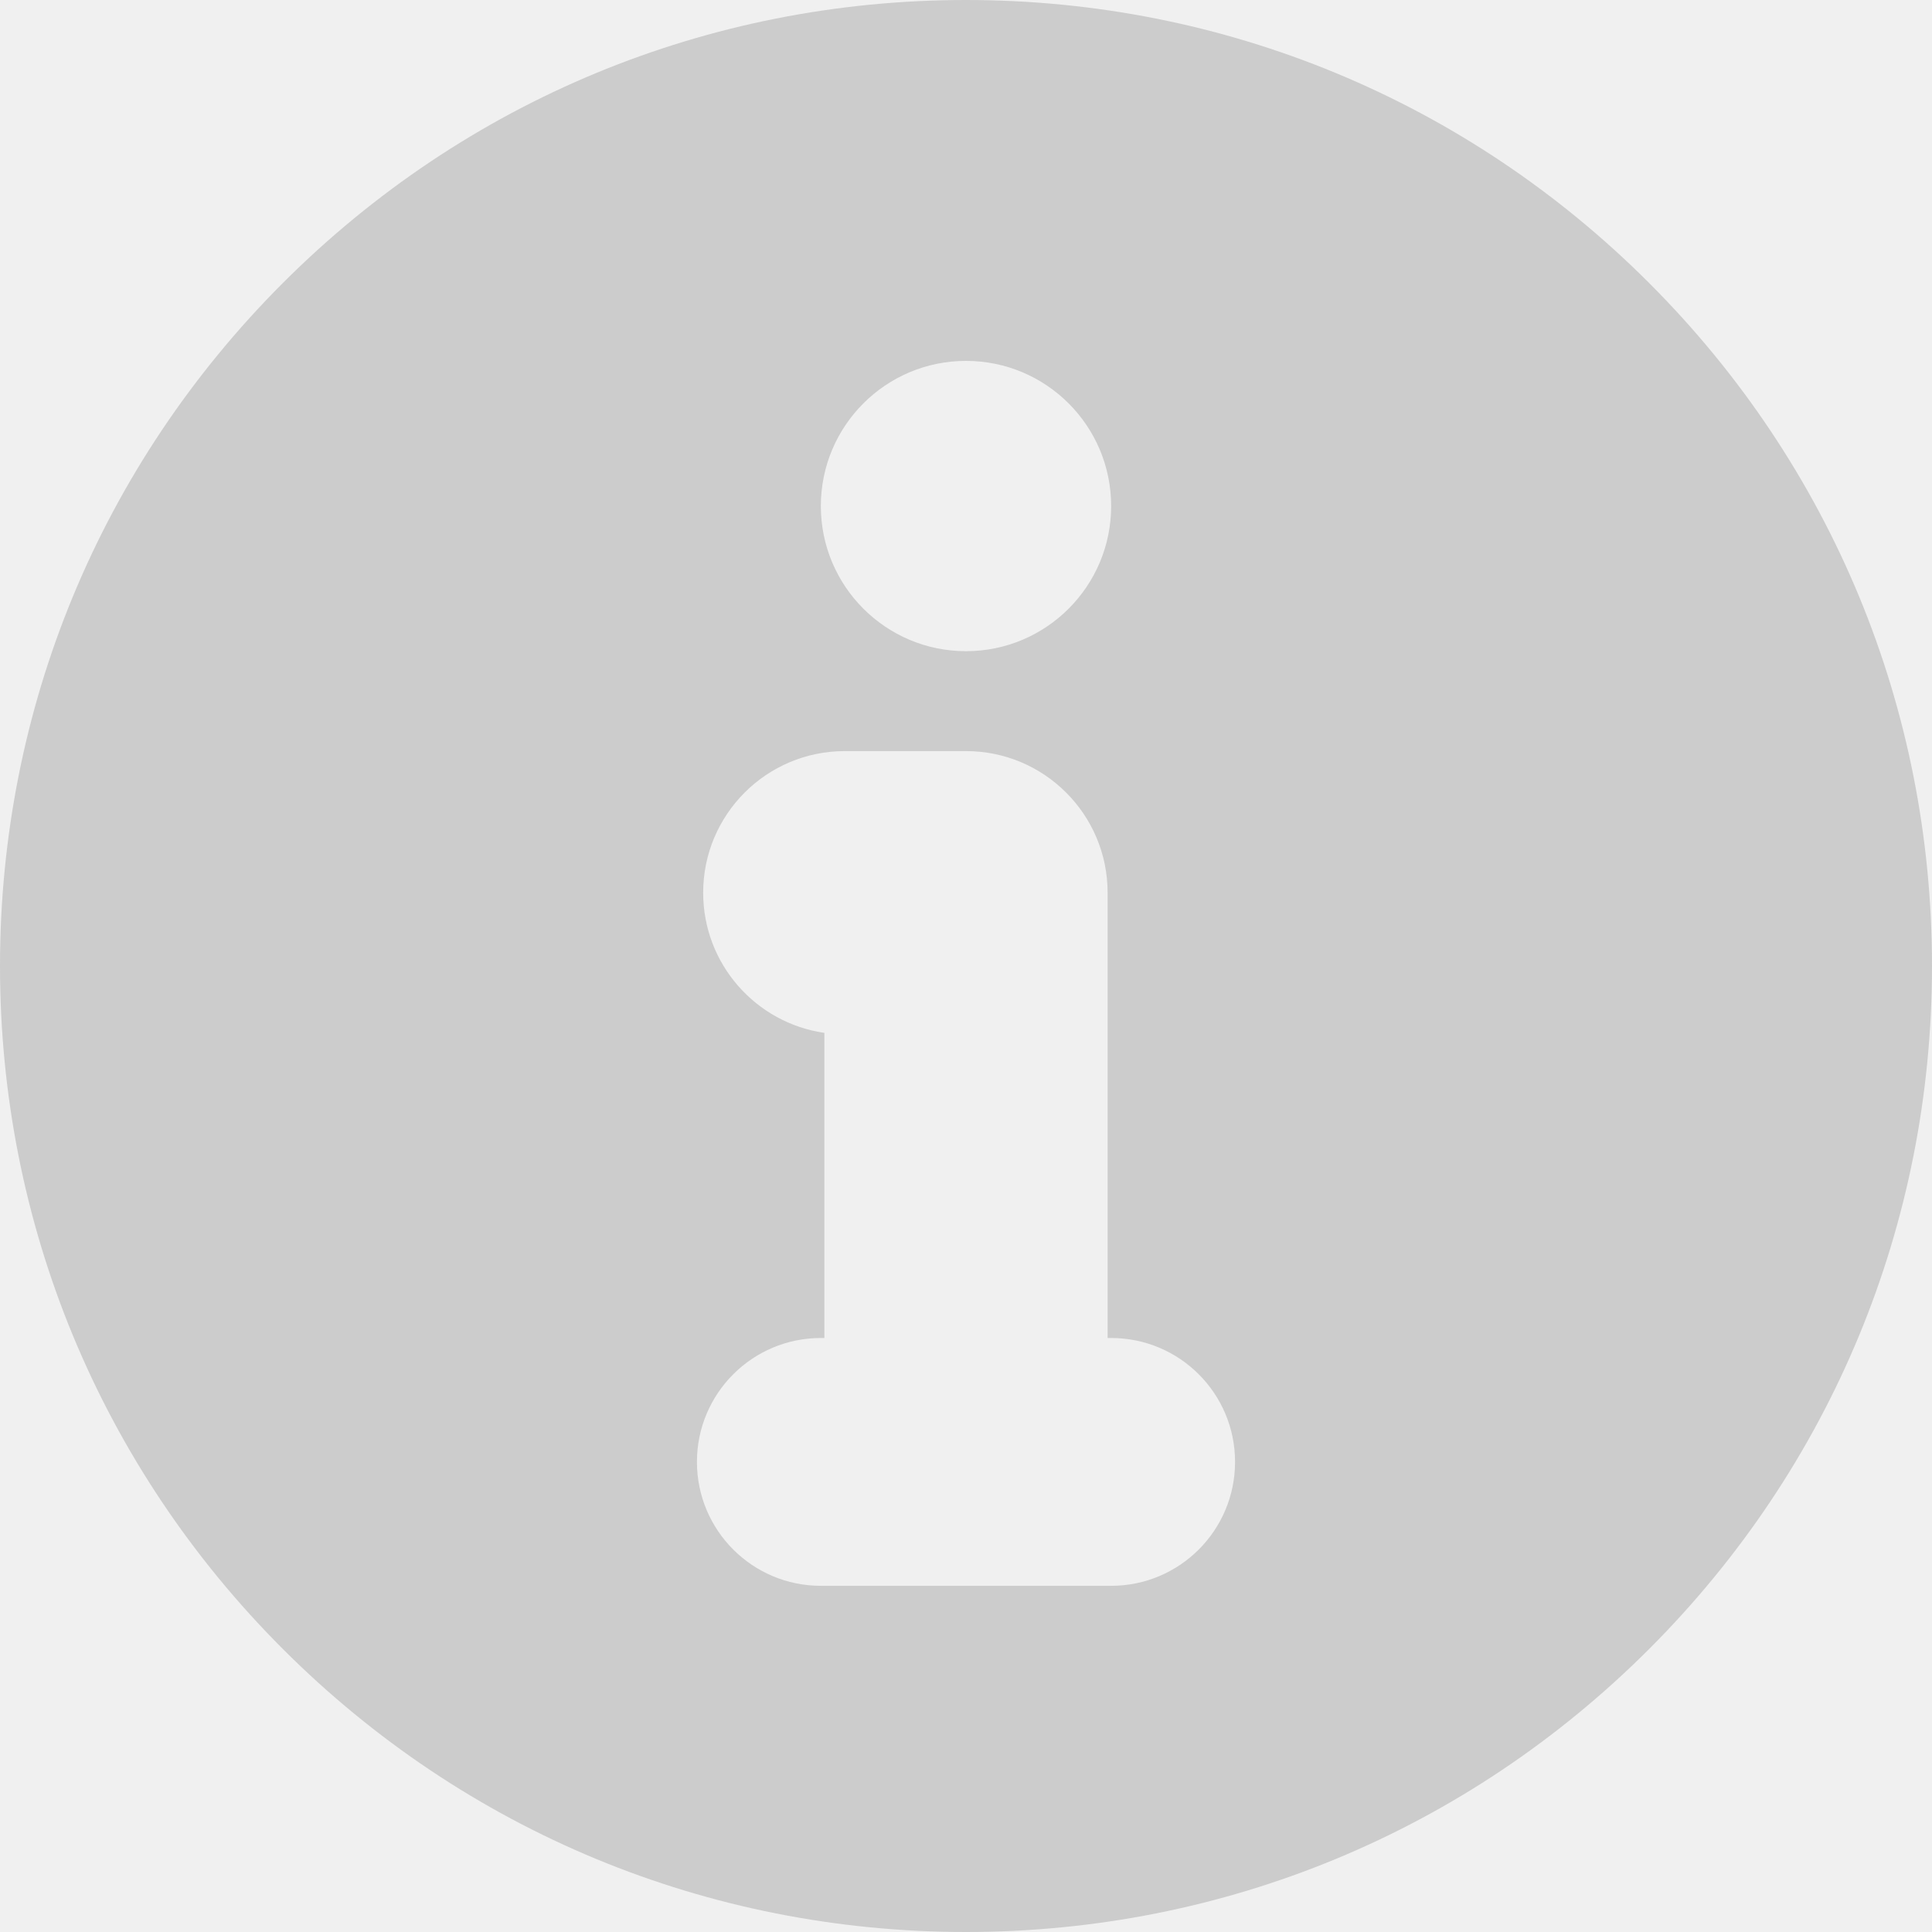
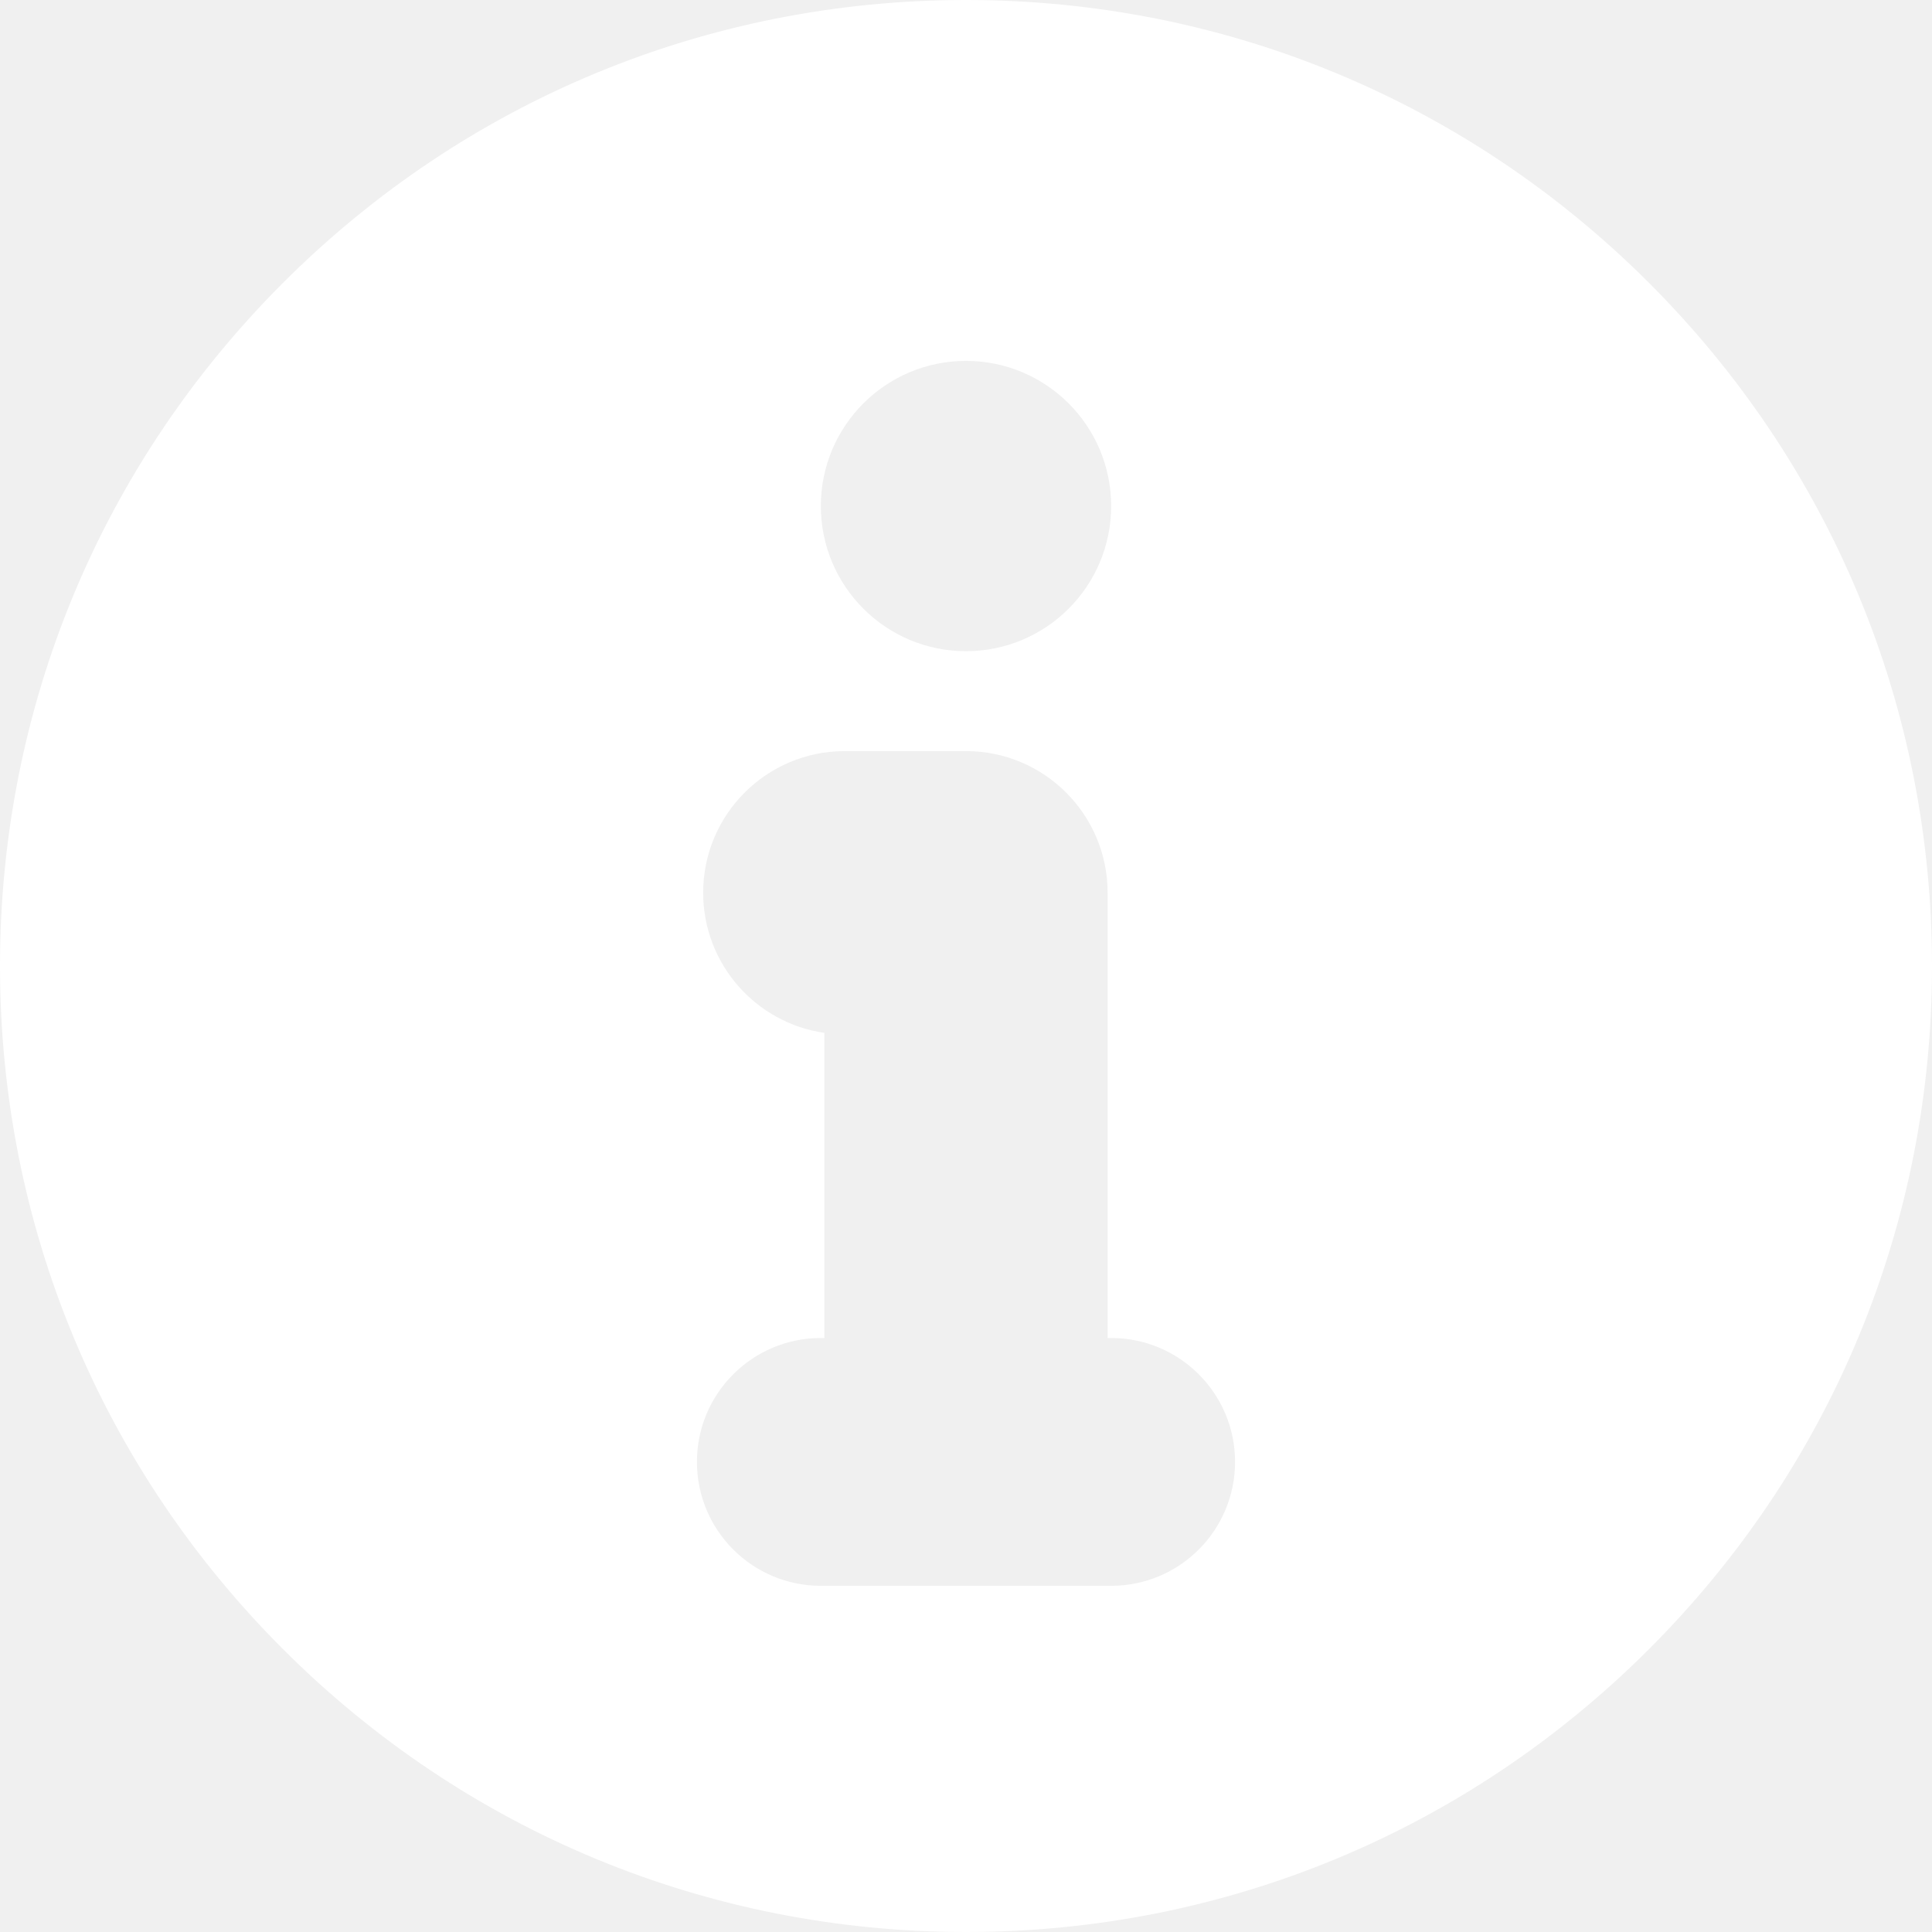
- <svg xmlns="http://www.w3.org/2000/svg" fill="#CCC" height="800px" width="800px" version="1.1" id="Layer_1" viewBox="0 0 512 512" xml:space="preserve">
+ <svg xmlns="http://www.w3.org/2000/svg" fill="#FFF" height="800px" width="800px" version="1.1" id="Layer_1" viewBox="0 0 512 512" xml:space="preserve">
  <g>
    <g>
      <path d="M437.02,74.98C388.667,26.628,324.38,0,256,0C187.619,0,123.333,26.628,74.98,74.98C26.628,123.333,0,187.62,0,256    s26.628,132.667,74.98,181.02C123.333,485.372,187.619,512,256,512c68.38,0,132.667-26.628,181.02-74.98    C485.372,388.667,512,324.38,512,256S485.372,123.333,437.02,74.98z M256,95.639c21.245,0,38.467,17.222,38.467,38.467    c0,21.245-17.222,38.467-38.467,38.467s-38.467-17.222-38.467-38.467C217.533,112.861,234.755,95.639,256,95.639z     M294.467,420.258h-76.934c-18.135,0-32.837-14.701-32.837-32.837s14.701-32.837,32.837-32.837h0.938v-80.864    c-18.165-2.62-32.124-18.251-32.124-37.142c0-20.726,16.802-37.529,37.529-37.529H256c20.726,0,37.529,16.802,37.529,37.529    v118.006h0.938c18.135,0,32.837,14.701,32.837,32.837S312.602,420.258,294.467,420.258z" />
    </g>
  </g>
</svg>
